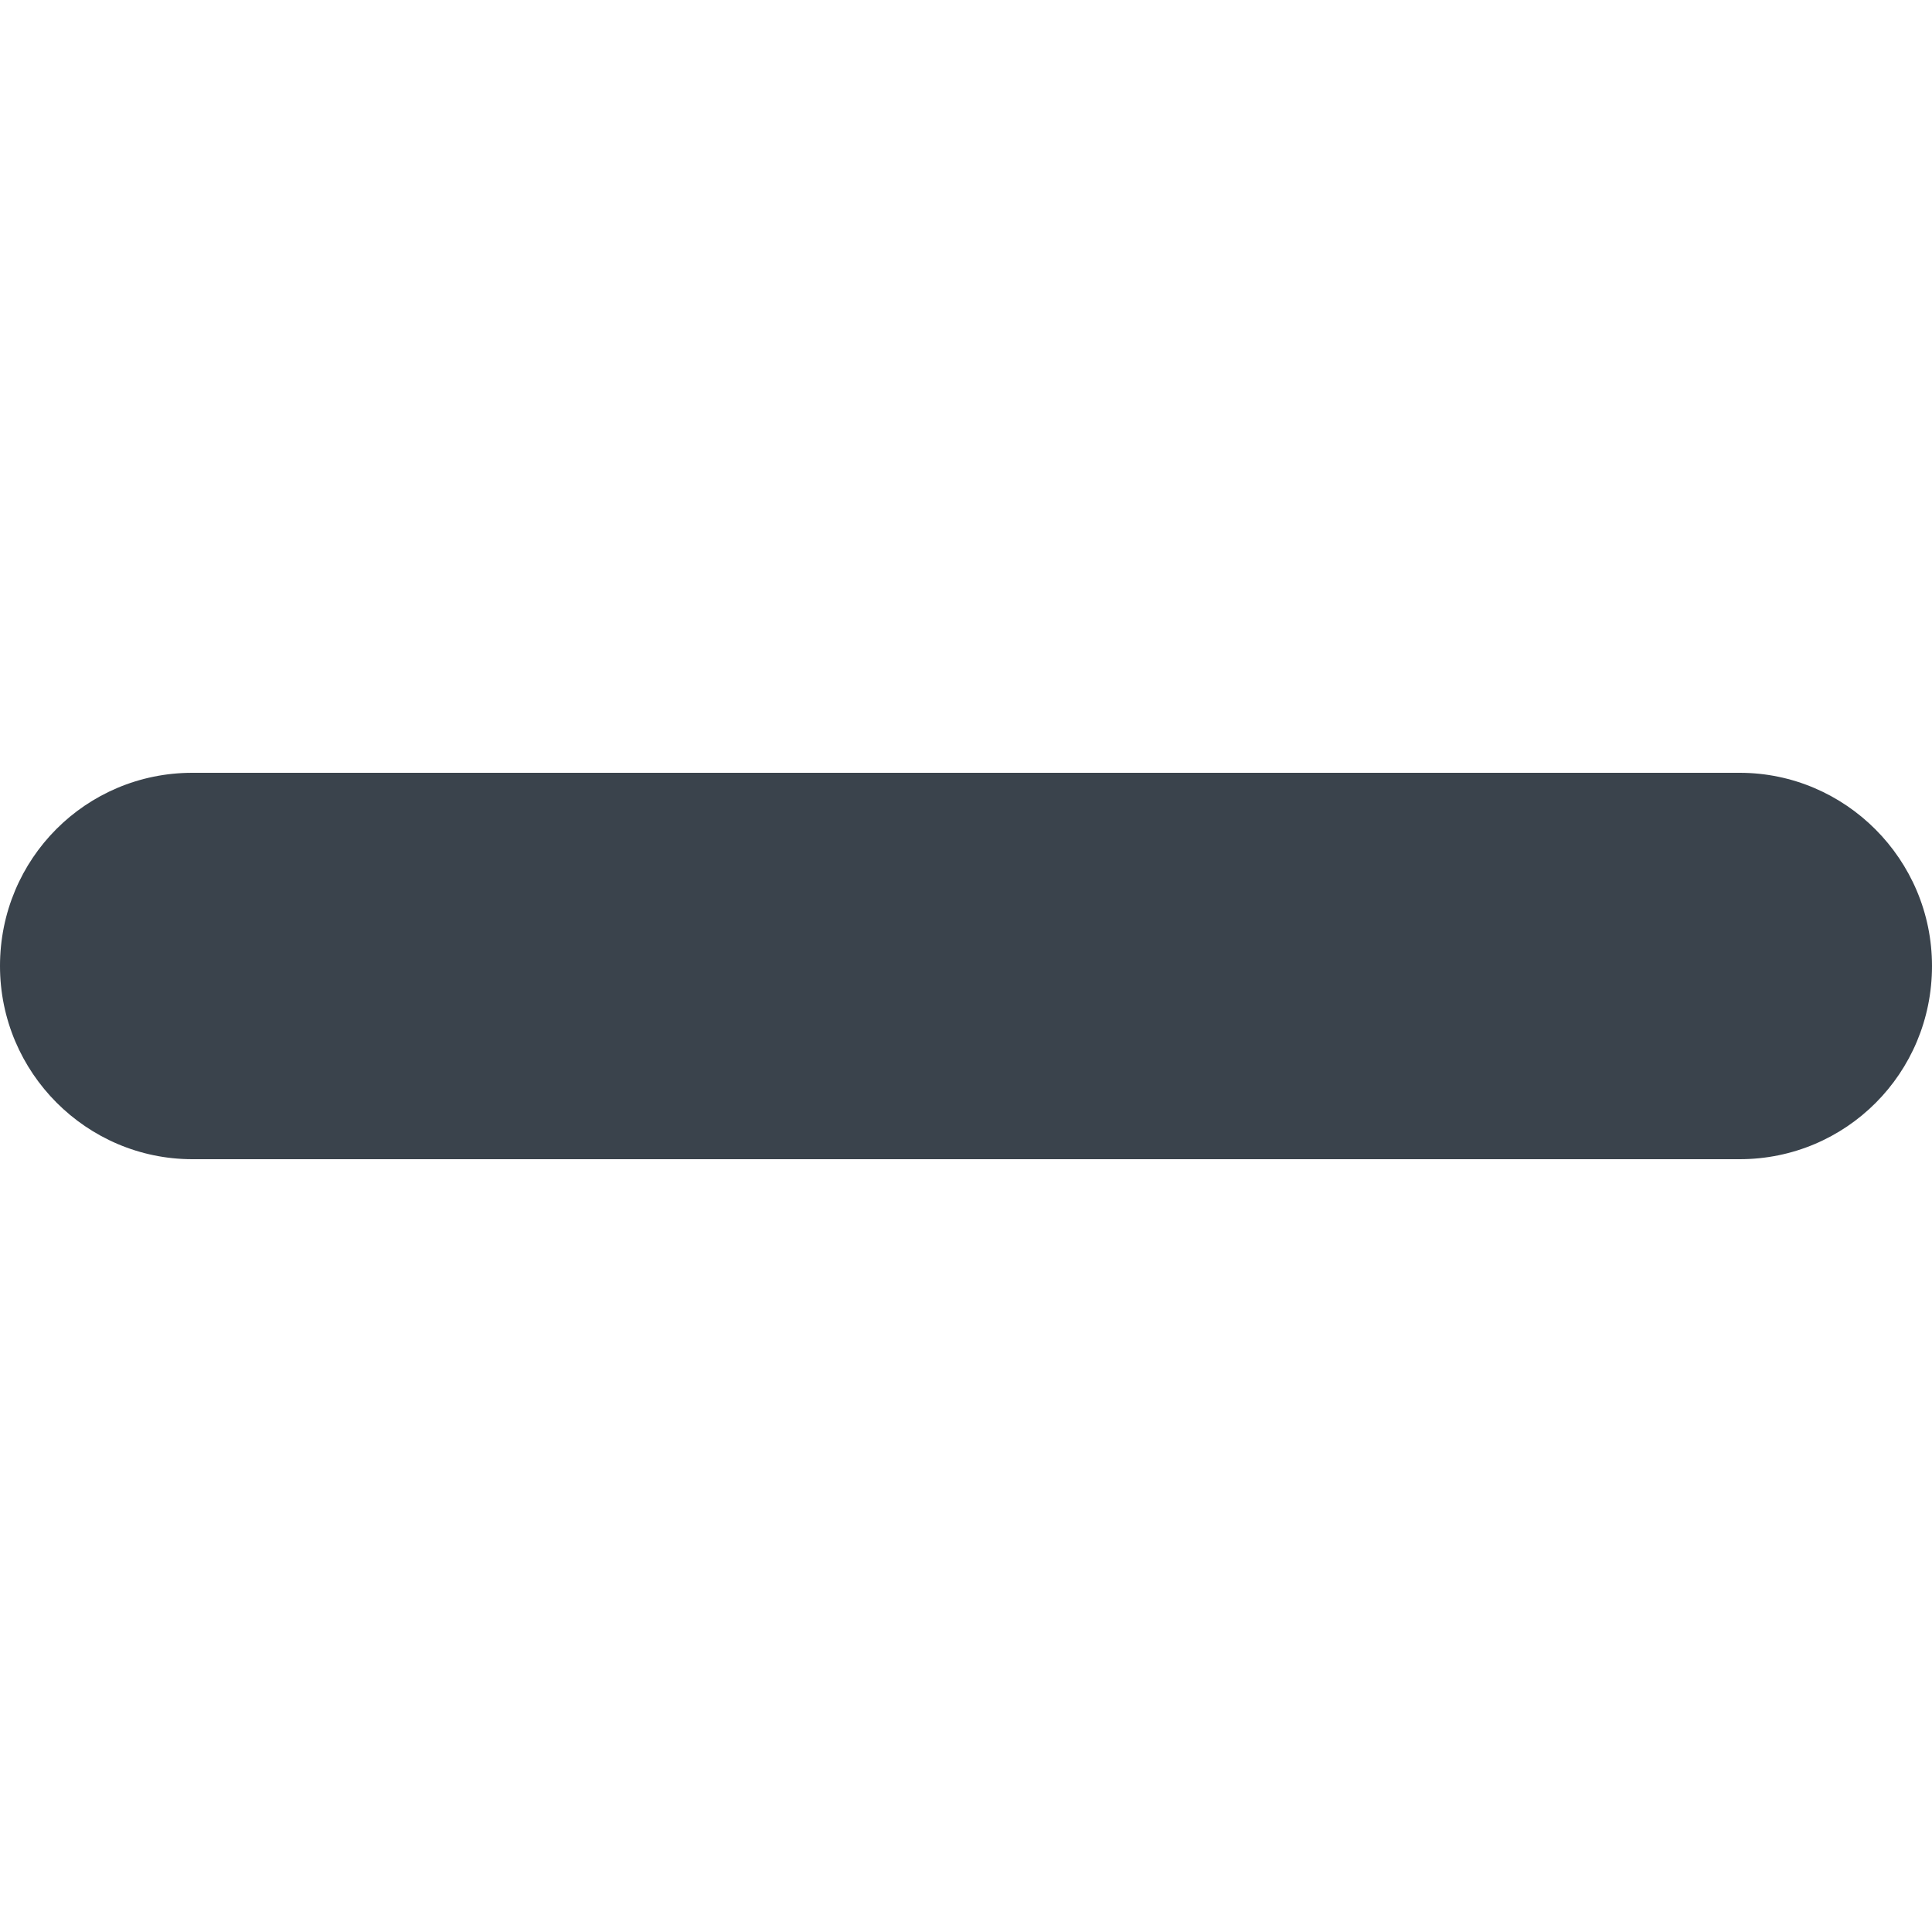
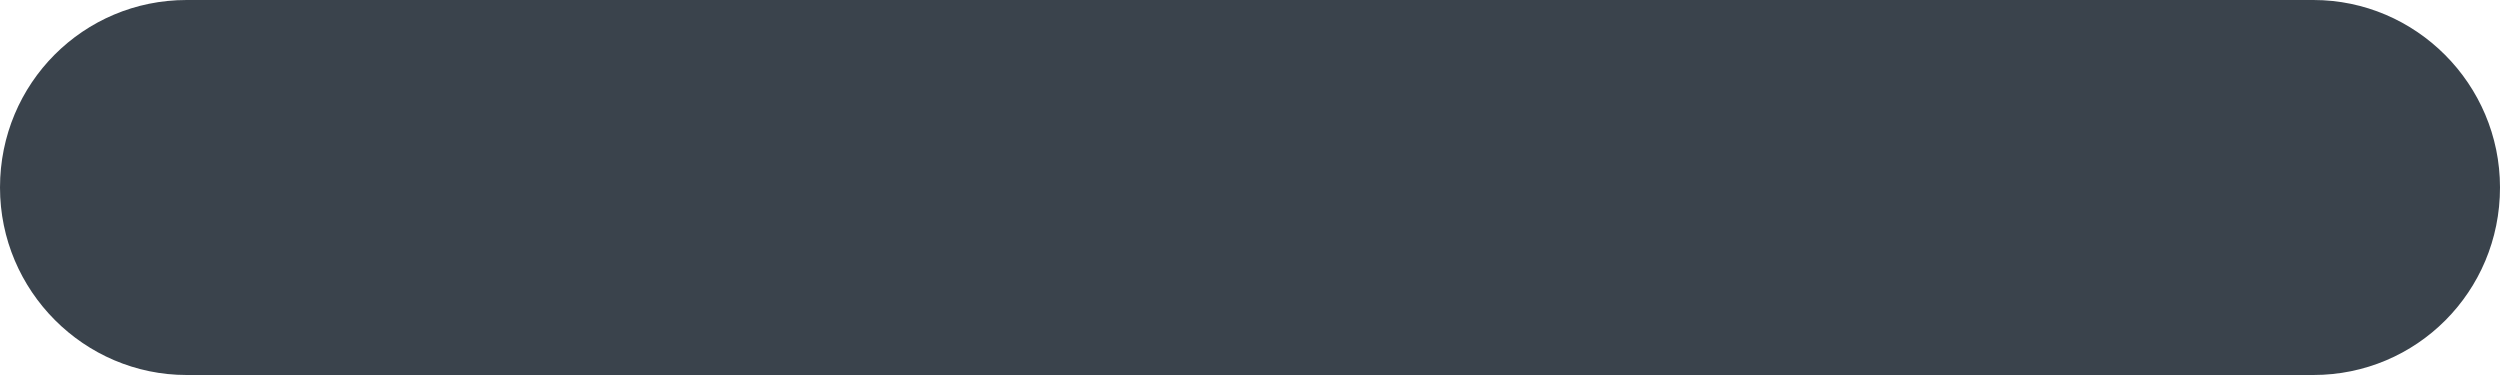
- <svg xmlns="http://www.w3.org/2000/svg" width="20px" height="20px" viewBox="0 0 20 20" version="1.1">
+ <svg xmlns="http://www.w3.org/2000/svg" width="20px" height="3px" viewBox="0 0 20 3" version="1.1">
  <defs />
  <g id="Page-1" stroke="none" stroke-width="1" fill="none" fill-rule="evenodd">
-     <g id="minus" transform="translate(-6, -6)" fill="#3A434C">
-       <path d="M7.991,18 C6.898,18 6,17.105 6,16 C6,14.888 6.891,14 7.991,14 L24.009,14 C25.102,14 26,14.895 26,16 C26,17.112 25.109,18 24.009,18 L7.991,18 Z" />
+     <g id="minus" transform="translate(-6, -14)" fill="#3A434C">
+       <path d="M7.493,17 C6.674,17 6,16.328 6,15.5 C6,14.666 6.668,14 7.493,14 L24.507,14 C25.326,14 26,14.672 26,15.5 C26,16.334 25.332,17 24.507,17 L7.493,17 Z" />
    </g>
  </g>
</svg>
